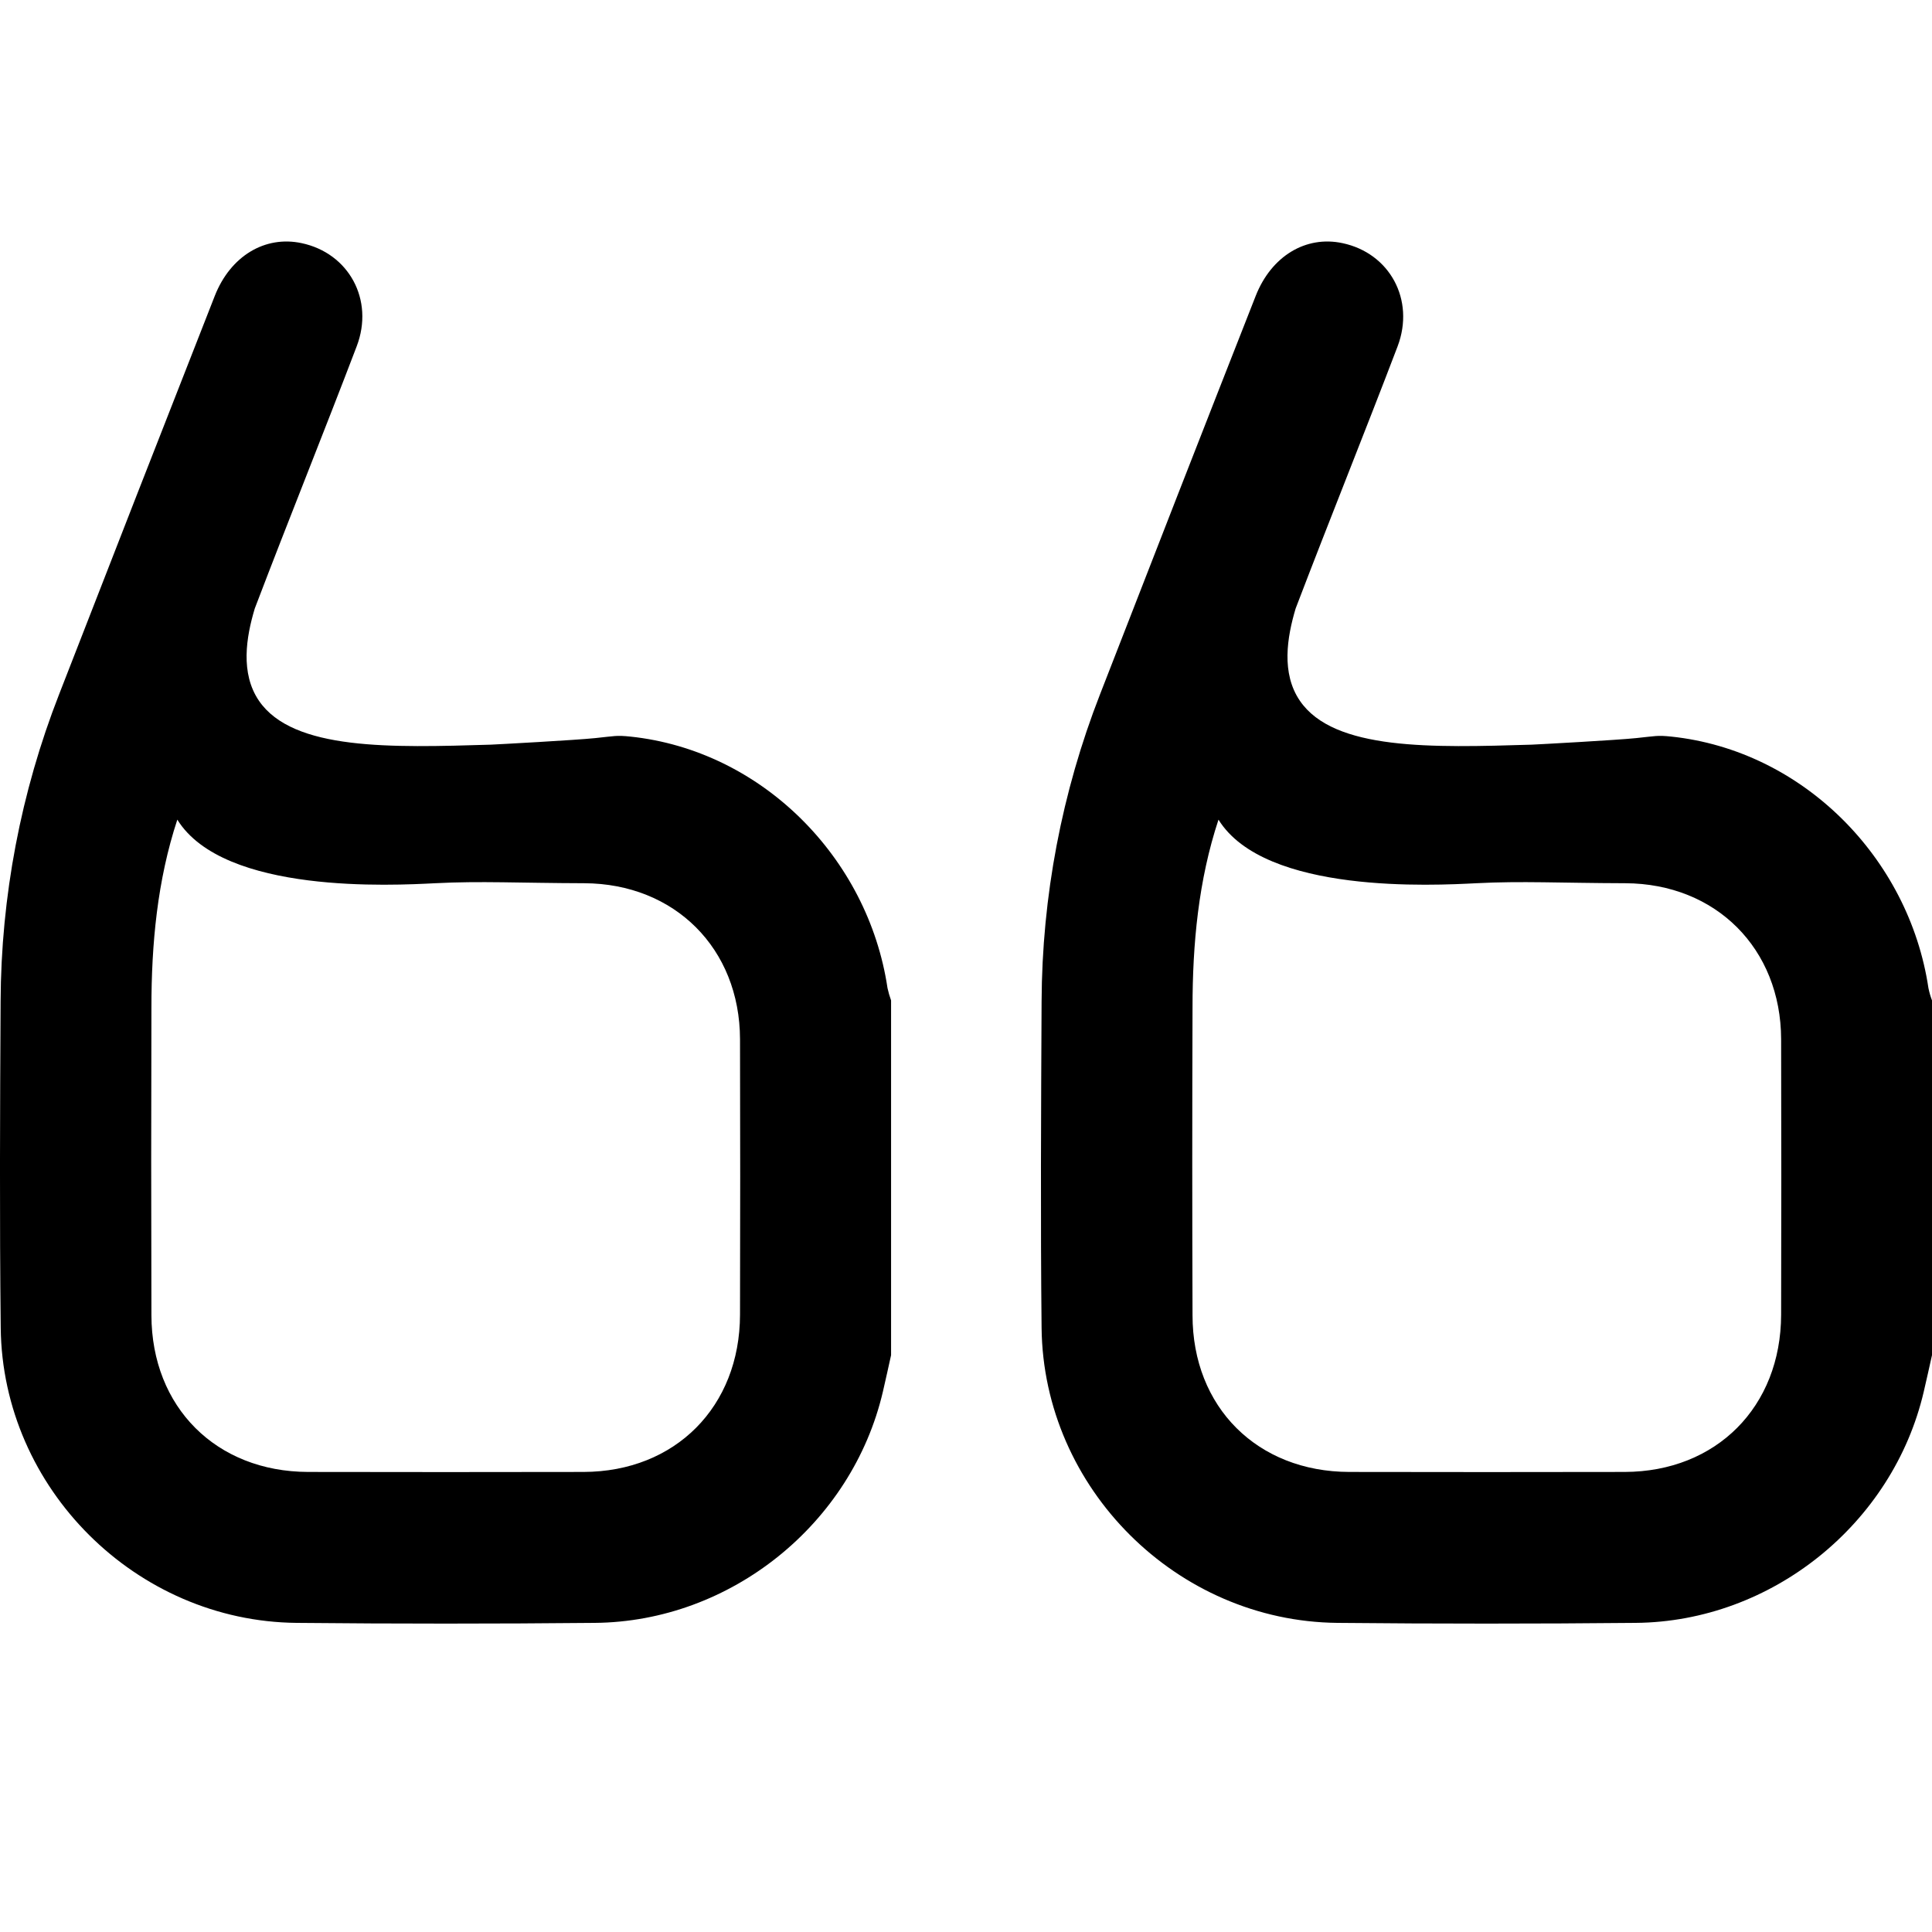
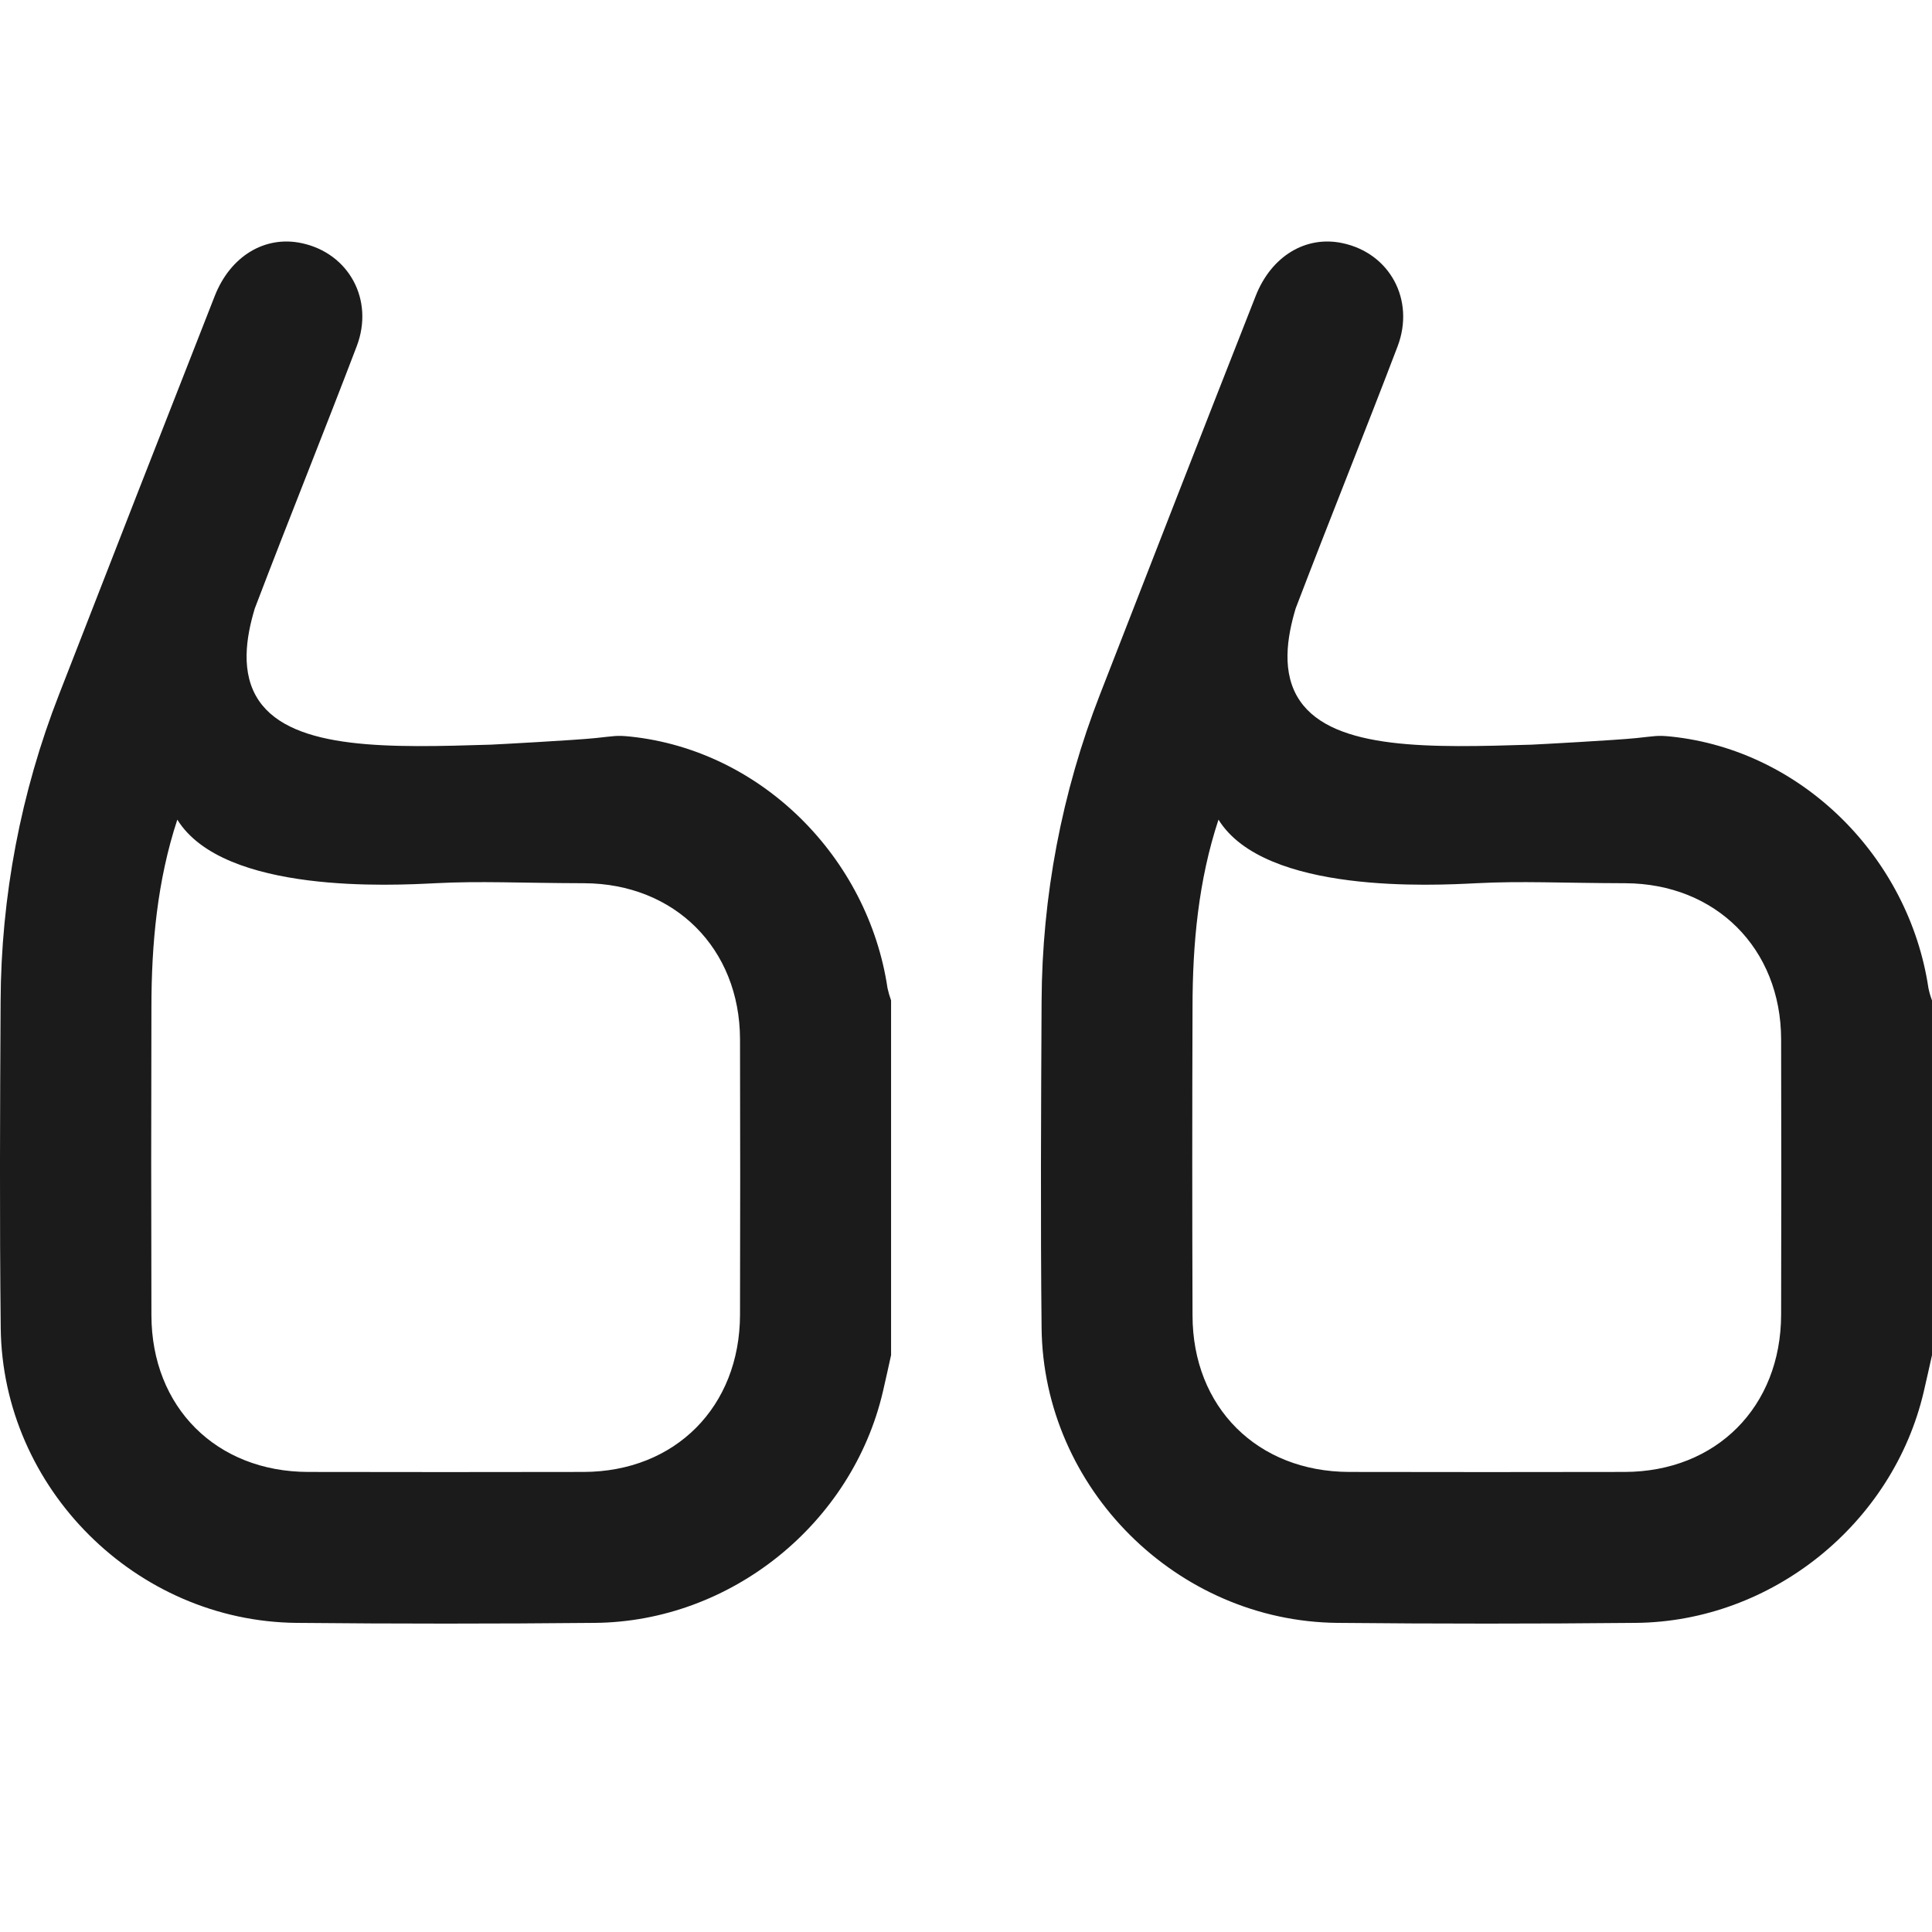
<svg xmlns="http://www.w3.org/2000/svg" width="32" height="32" viewBox="0 0 32 32" fill="none">
-   <path d="M17.252 21.995C17.281 24.653 19.494 26.855 22.153 26.88C23.798 26.896 25.444 26.896 27.091 26.88C29.345 26.861 31.354 25.239 31.864 23.048C31.911 22.848 31.955 22.646 32 22.446V16.57C31.975 16.504 31.955 16.435 31.941 16.366C31.618 14.204 29.854 12.428 27.679 12.2C27.447 12.176 27.424 12.192 27.102 12.225C26.779 12.259 25.468 12.33 25.368 12.334C23.723 12.384 22.095 12.433 21.531 11.608C21.218 11.152 21.318 10.553 21.46 10.078L21.475 10.039C22.024 8.601 22.601 7.174 23.149 5.736C23.44 4.966 23.018 4.192 22.235 4.027C21.63 3.898 21.058 4.24 20.798 4.902C19.934 7.099 19.075 9.299 18.22 11.5C17.587 13.122 17.259 14.848 17.252 16.589C17.243 18.391 17.233 20.193 17.252 21.995ZM19.752 16.688C19.752 15.632 19.85 14.58 20.182 13.576C20.951 14.817 23.759 14.664 24.452 14.629C25.205 14.59 25.841 14.626 26.92 14.629C28.42 14.635 29.497 15.711 29.501 17.212C29.505 18.733 29.505 20.254 29.501 21.775C29.498 23.3 28.429 24.376 26.91 24.38C25.391 24.383 23.869 24.383 22.347 24.38C20.825 24.376 19.752 23.308 19.752 21.784C19.746 20.087 19.746 18.388 19.752 16.688Z" fill="black" />
-   <path d="M0.012 21.995C0.041 24.653 2.254 26.855 4.913 26.88C6.559 26.896 8.205 26.896 9.851 26.88C12.104 26.861 14.114 25.239 14.624 23.048C14.671 22.848 14.714 22.646 14.759 22.446V16.57C14.735 16.503 14.715 16.435 14.7 16.366C14.378 14.204 12.614 12.428 10.439 12.2C10.206 12.176 10.184 12.192 9.861 12.225C9.538 12.259 8.228 12.33 8.127 12.334C6.482 12.384 4.855 12.433 4.29 11.608C3.978 11.152 4.077 10.553 4.22 10.078L4.235 10.039C4.783 8.601 5.36 7.174 5.908 5.736C6.202 4.966 5.777 4.192 4.995 4.027C4.389 3.898 3.817 4.24 3.557 4.902C2.694 7.099 1.835 9.299 0.979 11.5C0.345 13.122 0.017 14.848 0.01 16.589C0 18.391 -0.008 20.193 0.012 21.995ZM2.508 16.688C2.508 15.632 2.606 14.58 2.937 13.576C3.707 14.817 6.515 14.664 7.208 14.629C7.958 14.59 8.597 14.626 9.676 14.629C11.176 14.635 12.253 15.711 12.257 17.212C12.261 18.733 12.261 20.254 12.257 21.775C12.254 23.3 11.185 24.376 9.666 24.38C8.147 24.383 6.625 24.383 5.103 24.38C3.581 24.376 2.511 23.308 2.508 21.784C2.503 20.087 2.503 18.388 2.508 16.688Z" fill="black" />
+   <path d="M17.252 21.995C17.281 24.653 19.494 26.855 22.153 26.88C23.798 26.896 25.444 26.896 27.091 26.88C29.345 26.861 31.354 25.239 31.864 23.048C31.911 22.848 31.955 22.646 32 22.446V16.57C31.975 16.504 31.955 16.435 31.941 16.366C31.618 14.204 29.854 12.428 27.679 12.2C27.447 12.176 27.424 12.192 27.102 12.225C26.779 12.259 25.468 12.33 25.368 12.334C23.723 12.384 22.095 12.433 21.531 11.608C21.218 11.152 21.318 10.553 21.46 10.078L21.475 10.039C22.024 8.601 22.601 7.174 23.149 5.736C23.44 4.966 23.018 4.192 22.235 4.027C21.63 3.898 21.058 4.24 20.798 4.902C19.934 7.099 19.075 9.299 18.22 11.5C17.587 13.122 17.259 14.848 17.252 16.589C17.243 18.391 17.233 20.193 17.252 21.995ZM19.752 16.688C19.752 15.632 19.85 14.58 20.182 13.576C20.951 14.817 23.759 14.664 24.452 14.629C25.205 14.59 25.841 14.626 26.92 14.629C28.42 14.635 29.497 15.711 29.501 17.212C29.505 18.733 29.505 20.254 29.501 21.775C29.498 23.3 28.429 24.376 26.91 24.38C25.391 24.383 23.869 24.383 22.347 24.38C20.825 24.376 19.752 23.308 19.752 21.784C19.746 20.087 19.746 18.388 19.752 16.688Z" fill="#1B1B1B" />
+   <path d="M0.012 21.995C0.041 24.653 2.254 26.855 4.913 26.88C6.559 26.896 8.205 26.896 9.851 26.88C12.104 26.861 14.114 25.239 14.624 23.048C14.671 22.848 14.714 22.646 14.759 22.446V16.57C14.735 16.503 14.715 16.435 14.7 16.366C14.378 14.204 12.614 12.428 10.439 12.2C10.206 12.176 10.184 12.192 9.861 12.225C9.538 12.259 8.228 12.33 8.127 12.334C6.482 12.384 4.855 12.433 4.29 11.608C3.978 11.152 4.077 10.553 4.22 10.078L4.235 10.039C4.783 8.601 5.36 7.174 5.908 5.736C6.202 4.966 5.777 4.192 4.995 4.027C4.389 3.898 3.817 4.24 3.557 4.902C2.694 7.099 1.835 9.299 0.979 11.5C0.345 13.122 0.017 14.848 0.01 16.589C0 18.391 -0.008 20.193 0.012 21.995ZM2.508 16.688C2.508 15.632 2.606 14.58 2.937 13.576C3.707 14.817 6.515 14.664 7.208 14.629C7.958 14.59 8.597 14.626 9.676 14.629C11.176 14.635 12.253 15.711 12.257 17.212C12.261 18.733 12.261 20.254 12.257 21.775C12.254 23.3 11.185 24.376 9.666 24.38C8.147 24.383 6.625 24.383 5.103 24.38C3.581 24.376 2.511 23.308 2.508 21.784C2.503 20.087 2.503 18.388 2.508 16.688Z" fill="#1B1B1B" />
</svg>
